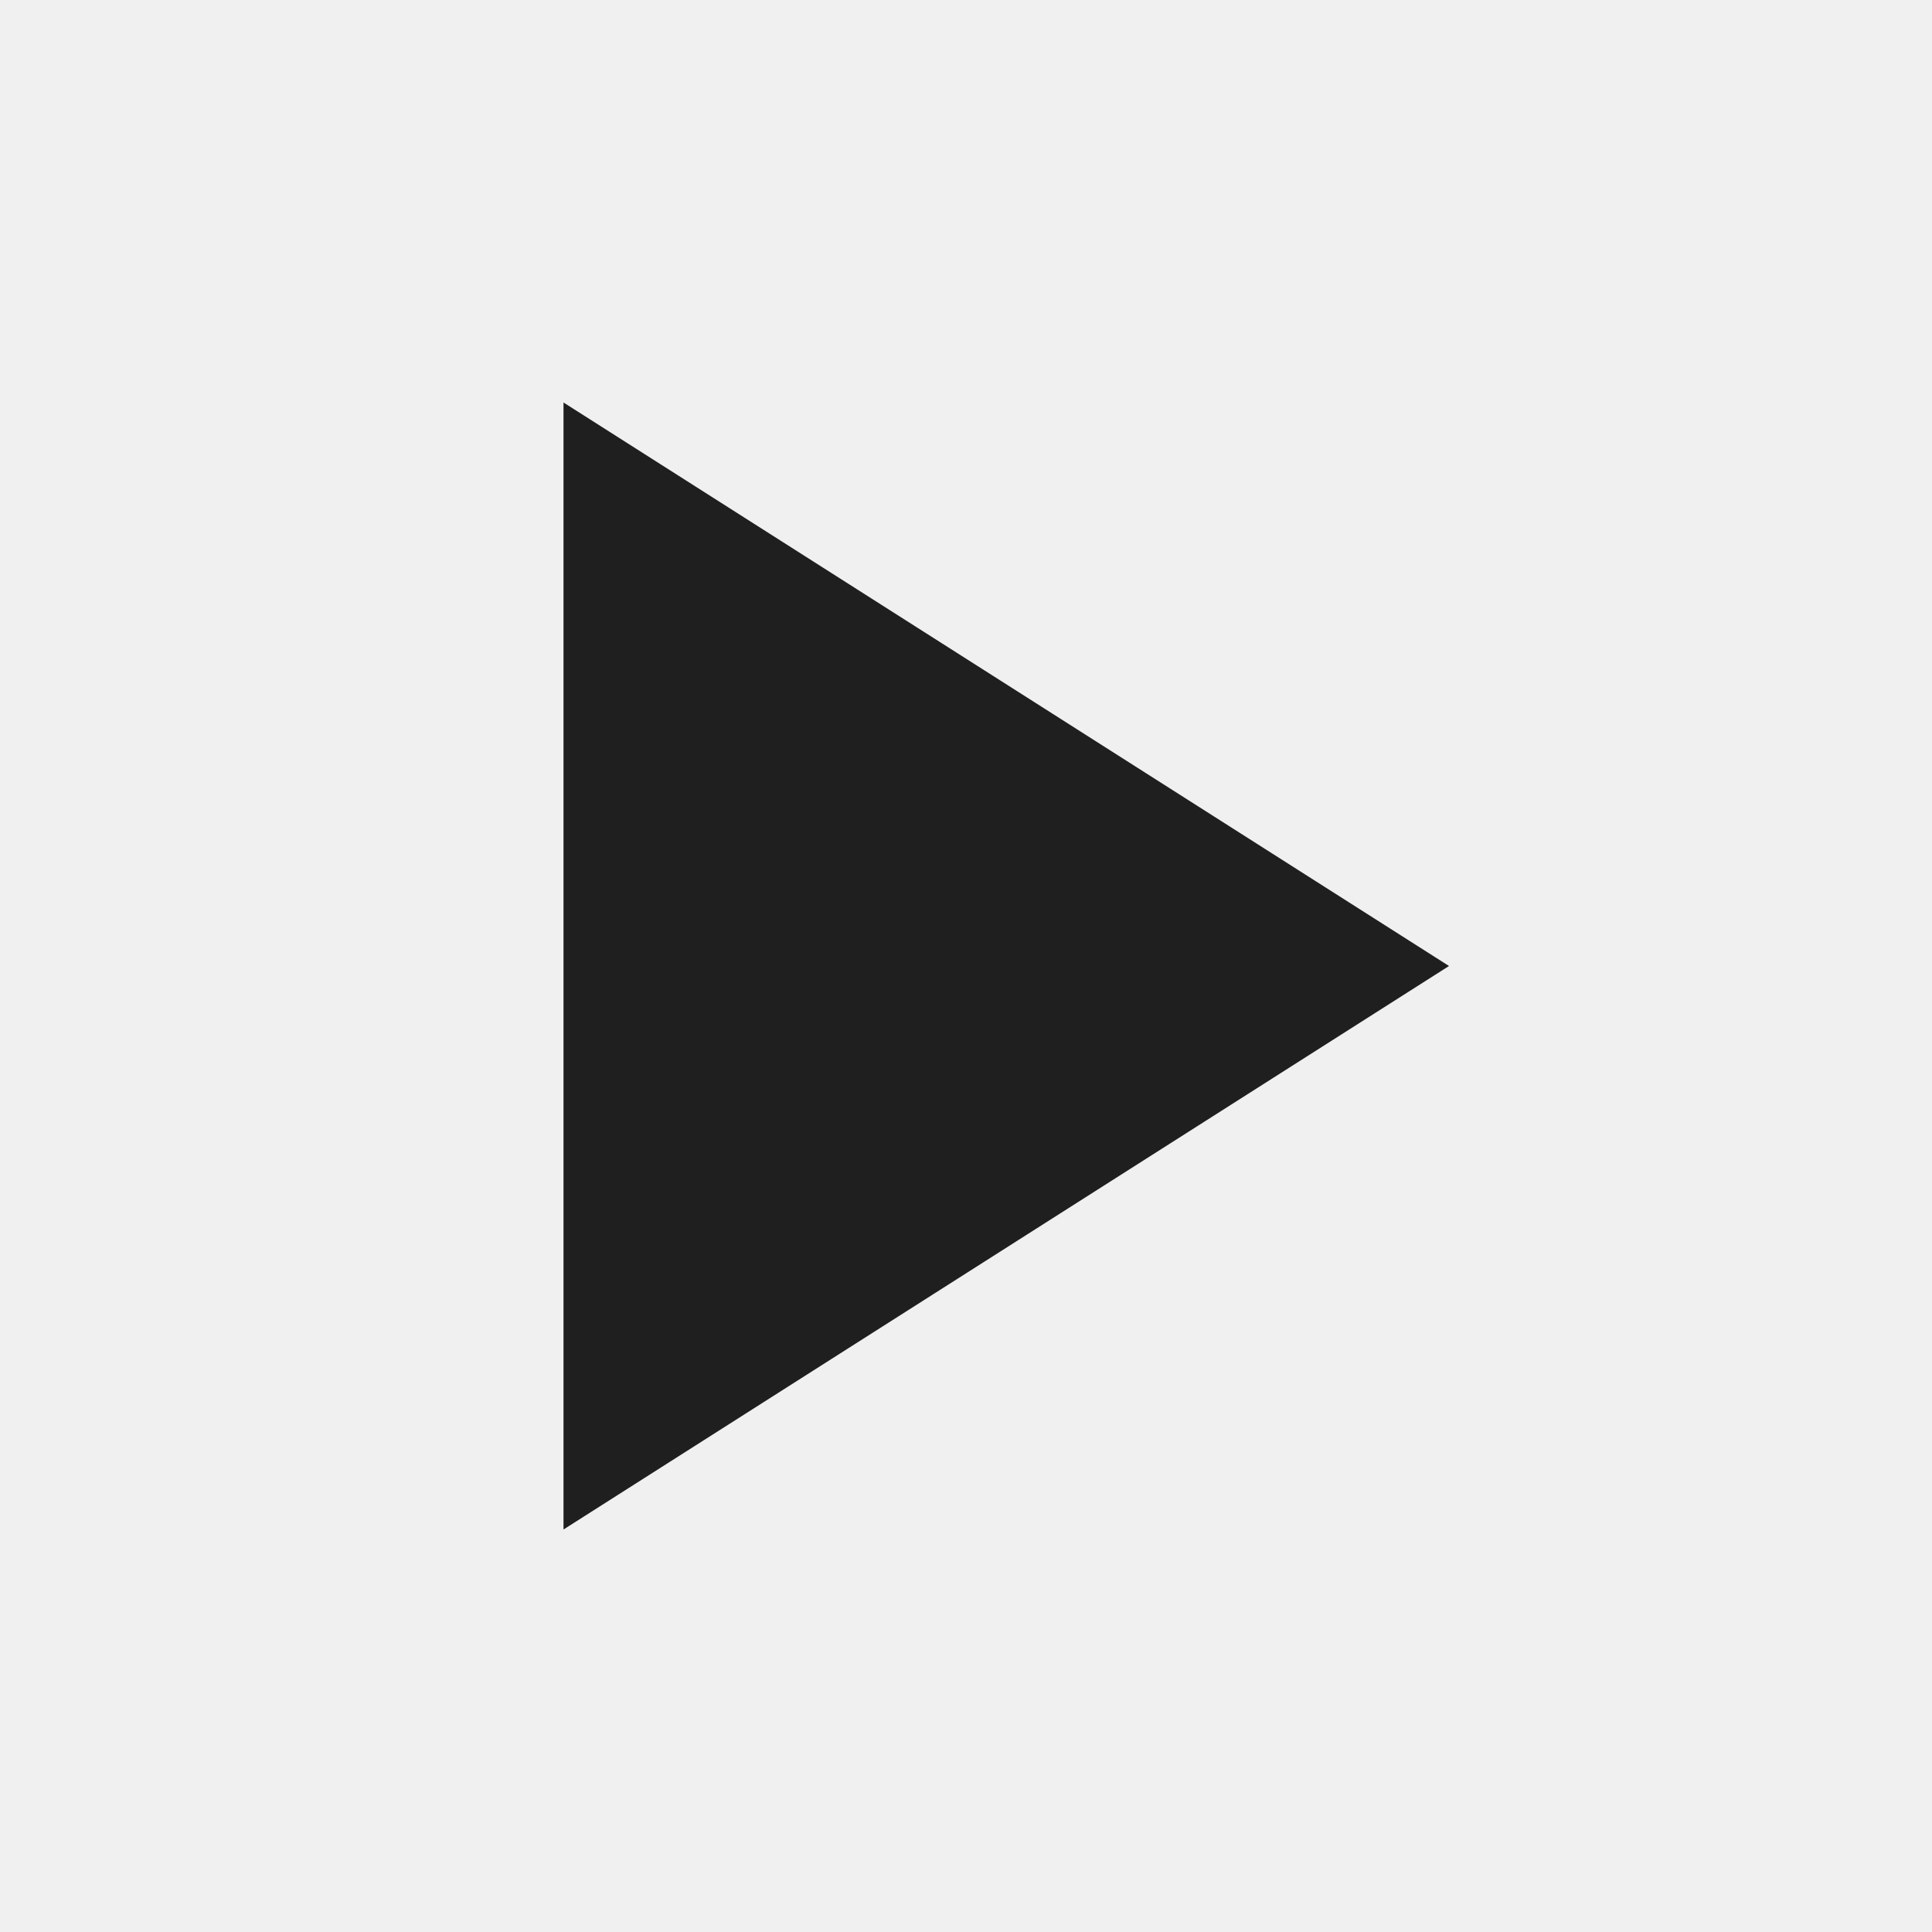
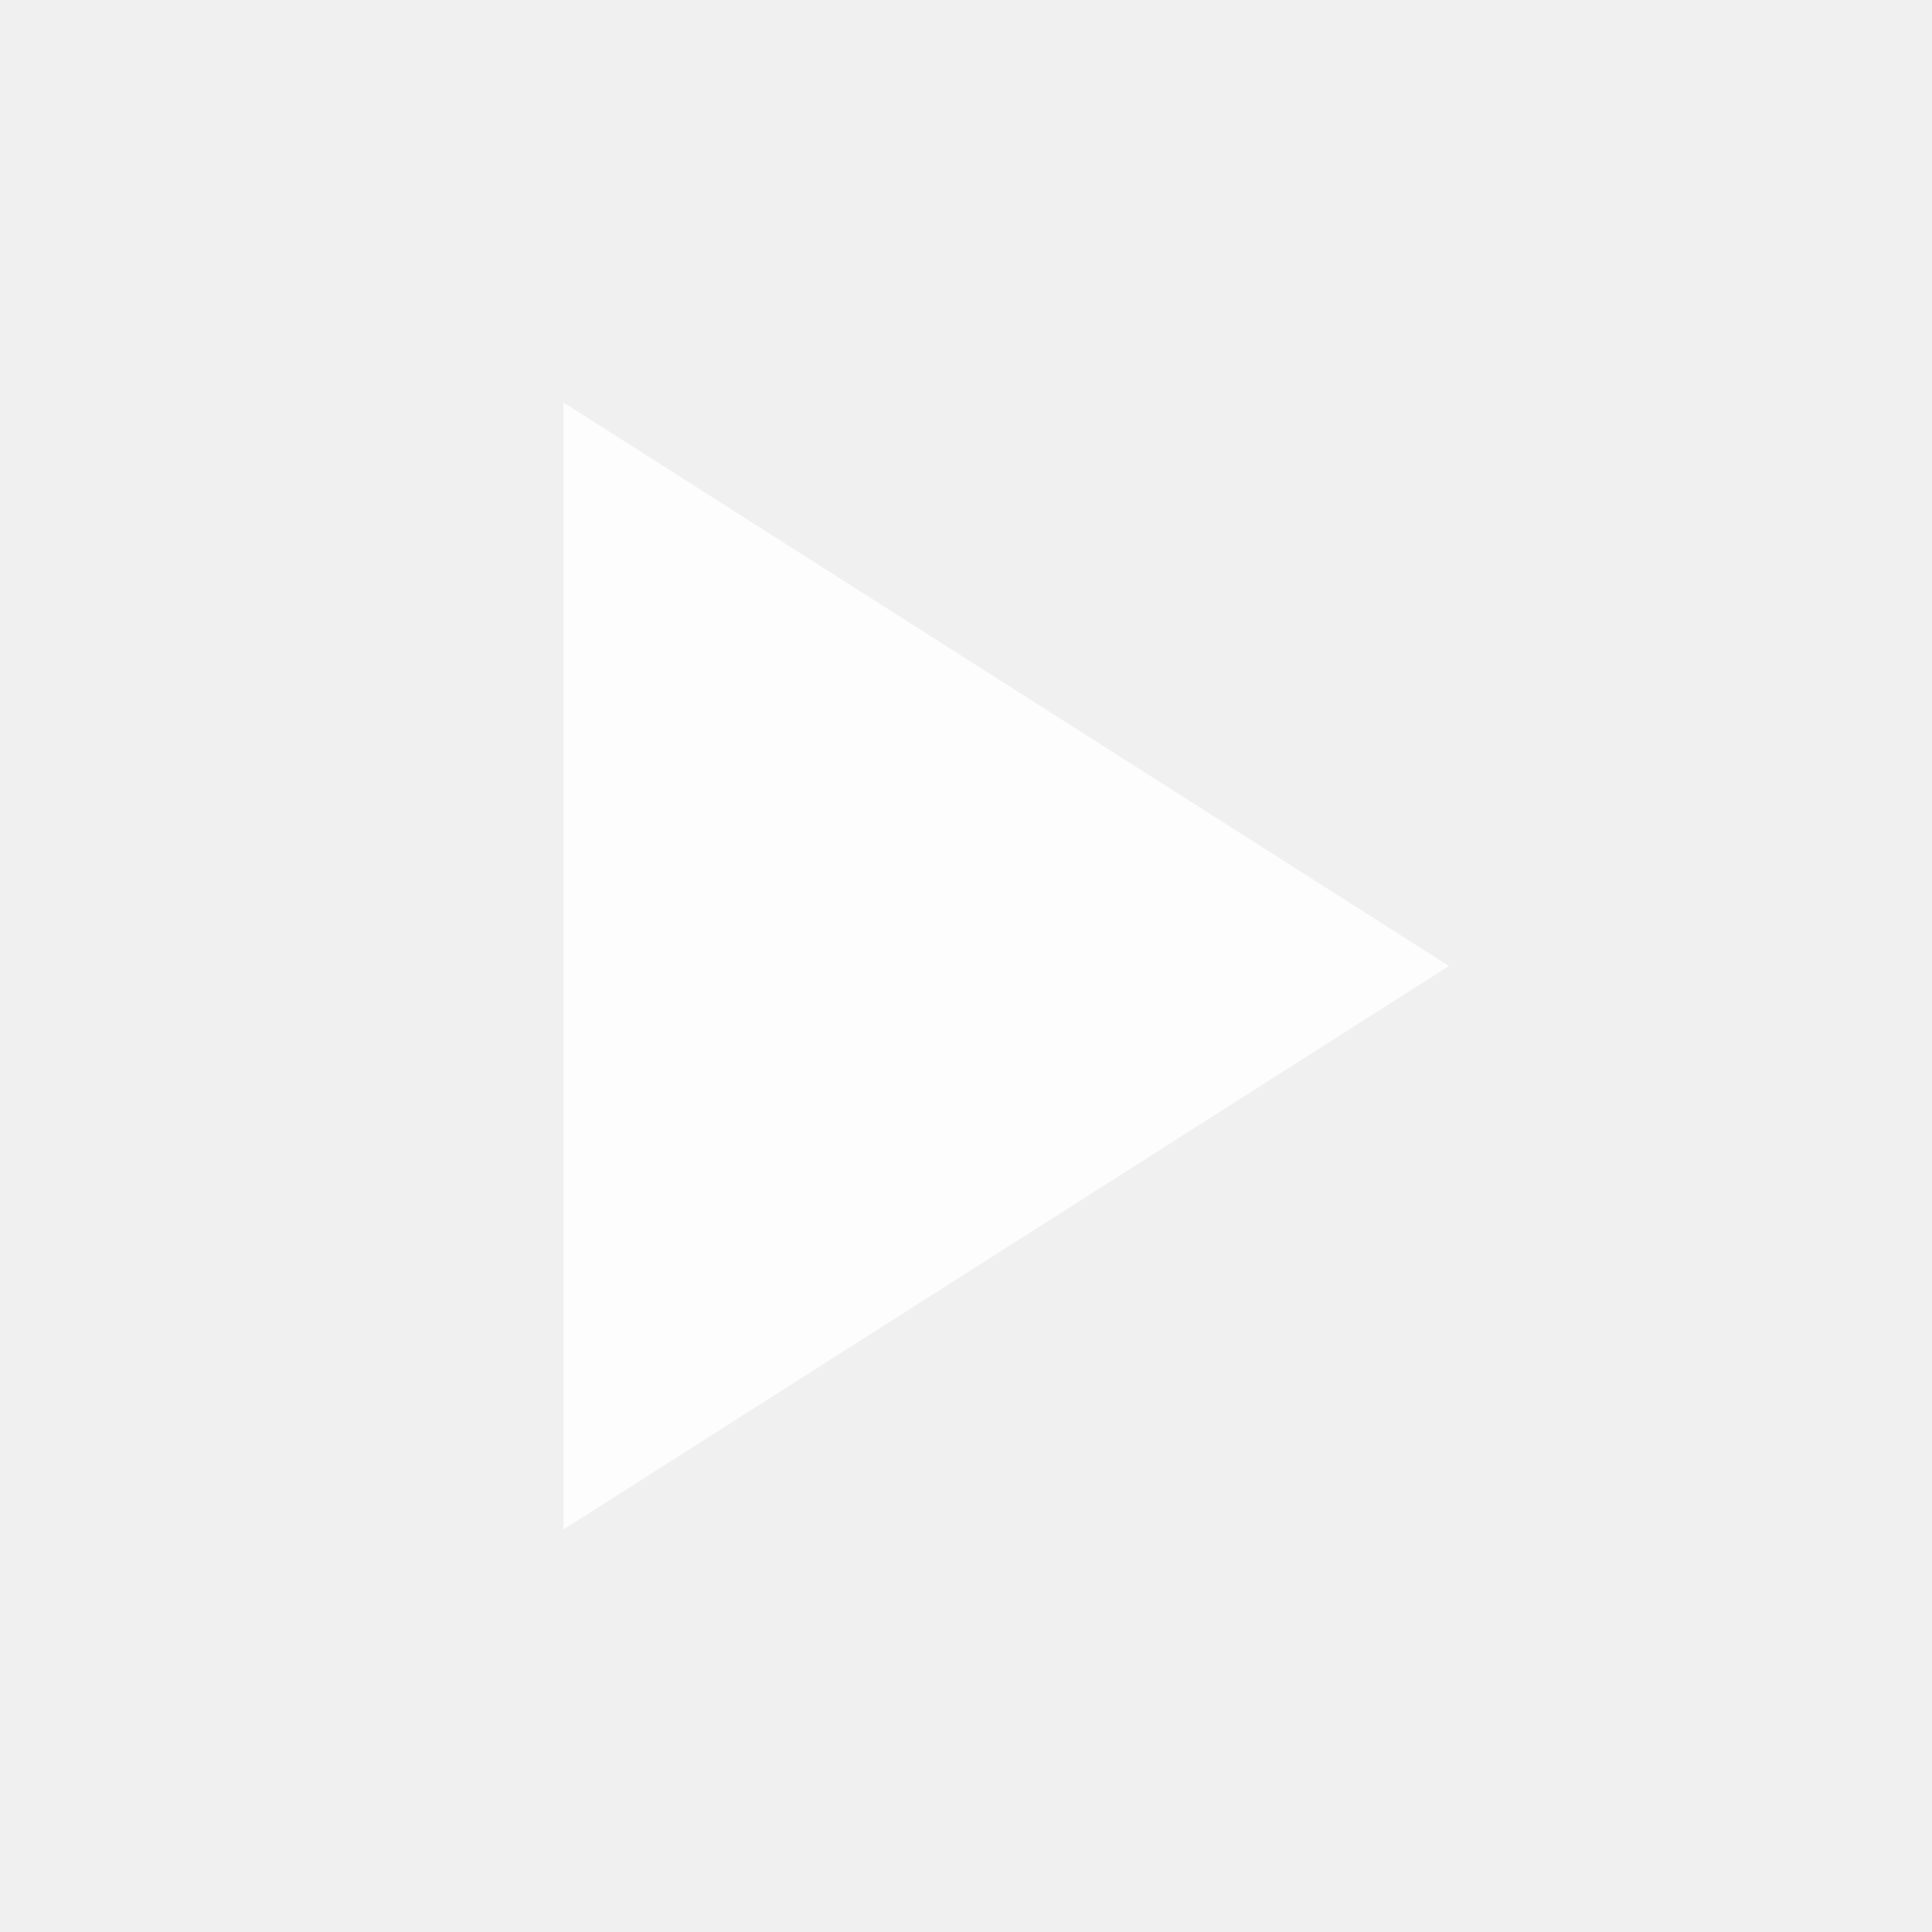
<svg xmlns="http://www.w3.org/2000/svg" xmlns:xlink="http://www.w3.org/1999/xlink" width="24px" height="24px" viewBox="0 0 24 24" version="1.1">
  <defs>
    <polygon id="path-1" points="7 5 7 19 18 12" />
  </defs>
  <g id="Symbols" stroke="none" stroke-width="1" fill="none" fill-rule="evenodd">
    <g id="icon/play">
      <mask id="mask-2" fill="white">
        <use xlink:href="#path-1" />
      </mask>
      <g id="Mask" />
-       <g id="1-color/black-87%" mask="url(#mask-2)" fill="#000000" fill-opacity="0.87">
+       <g id="1-color/black-87%" mask="url(#mask-2)" fill="#ffffff" fill-opacity="0.87">
        <rect id="Rectangle-4-Copy-3" x="0" y="0" width="24" height="24" />
      </g>
    </g>
  </g>
</svg>
